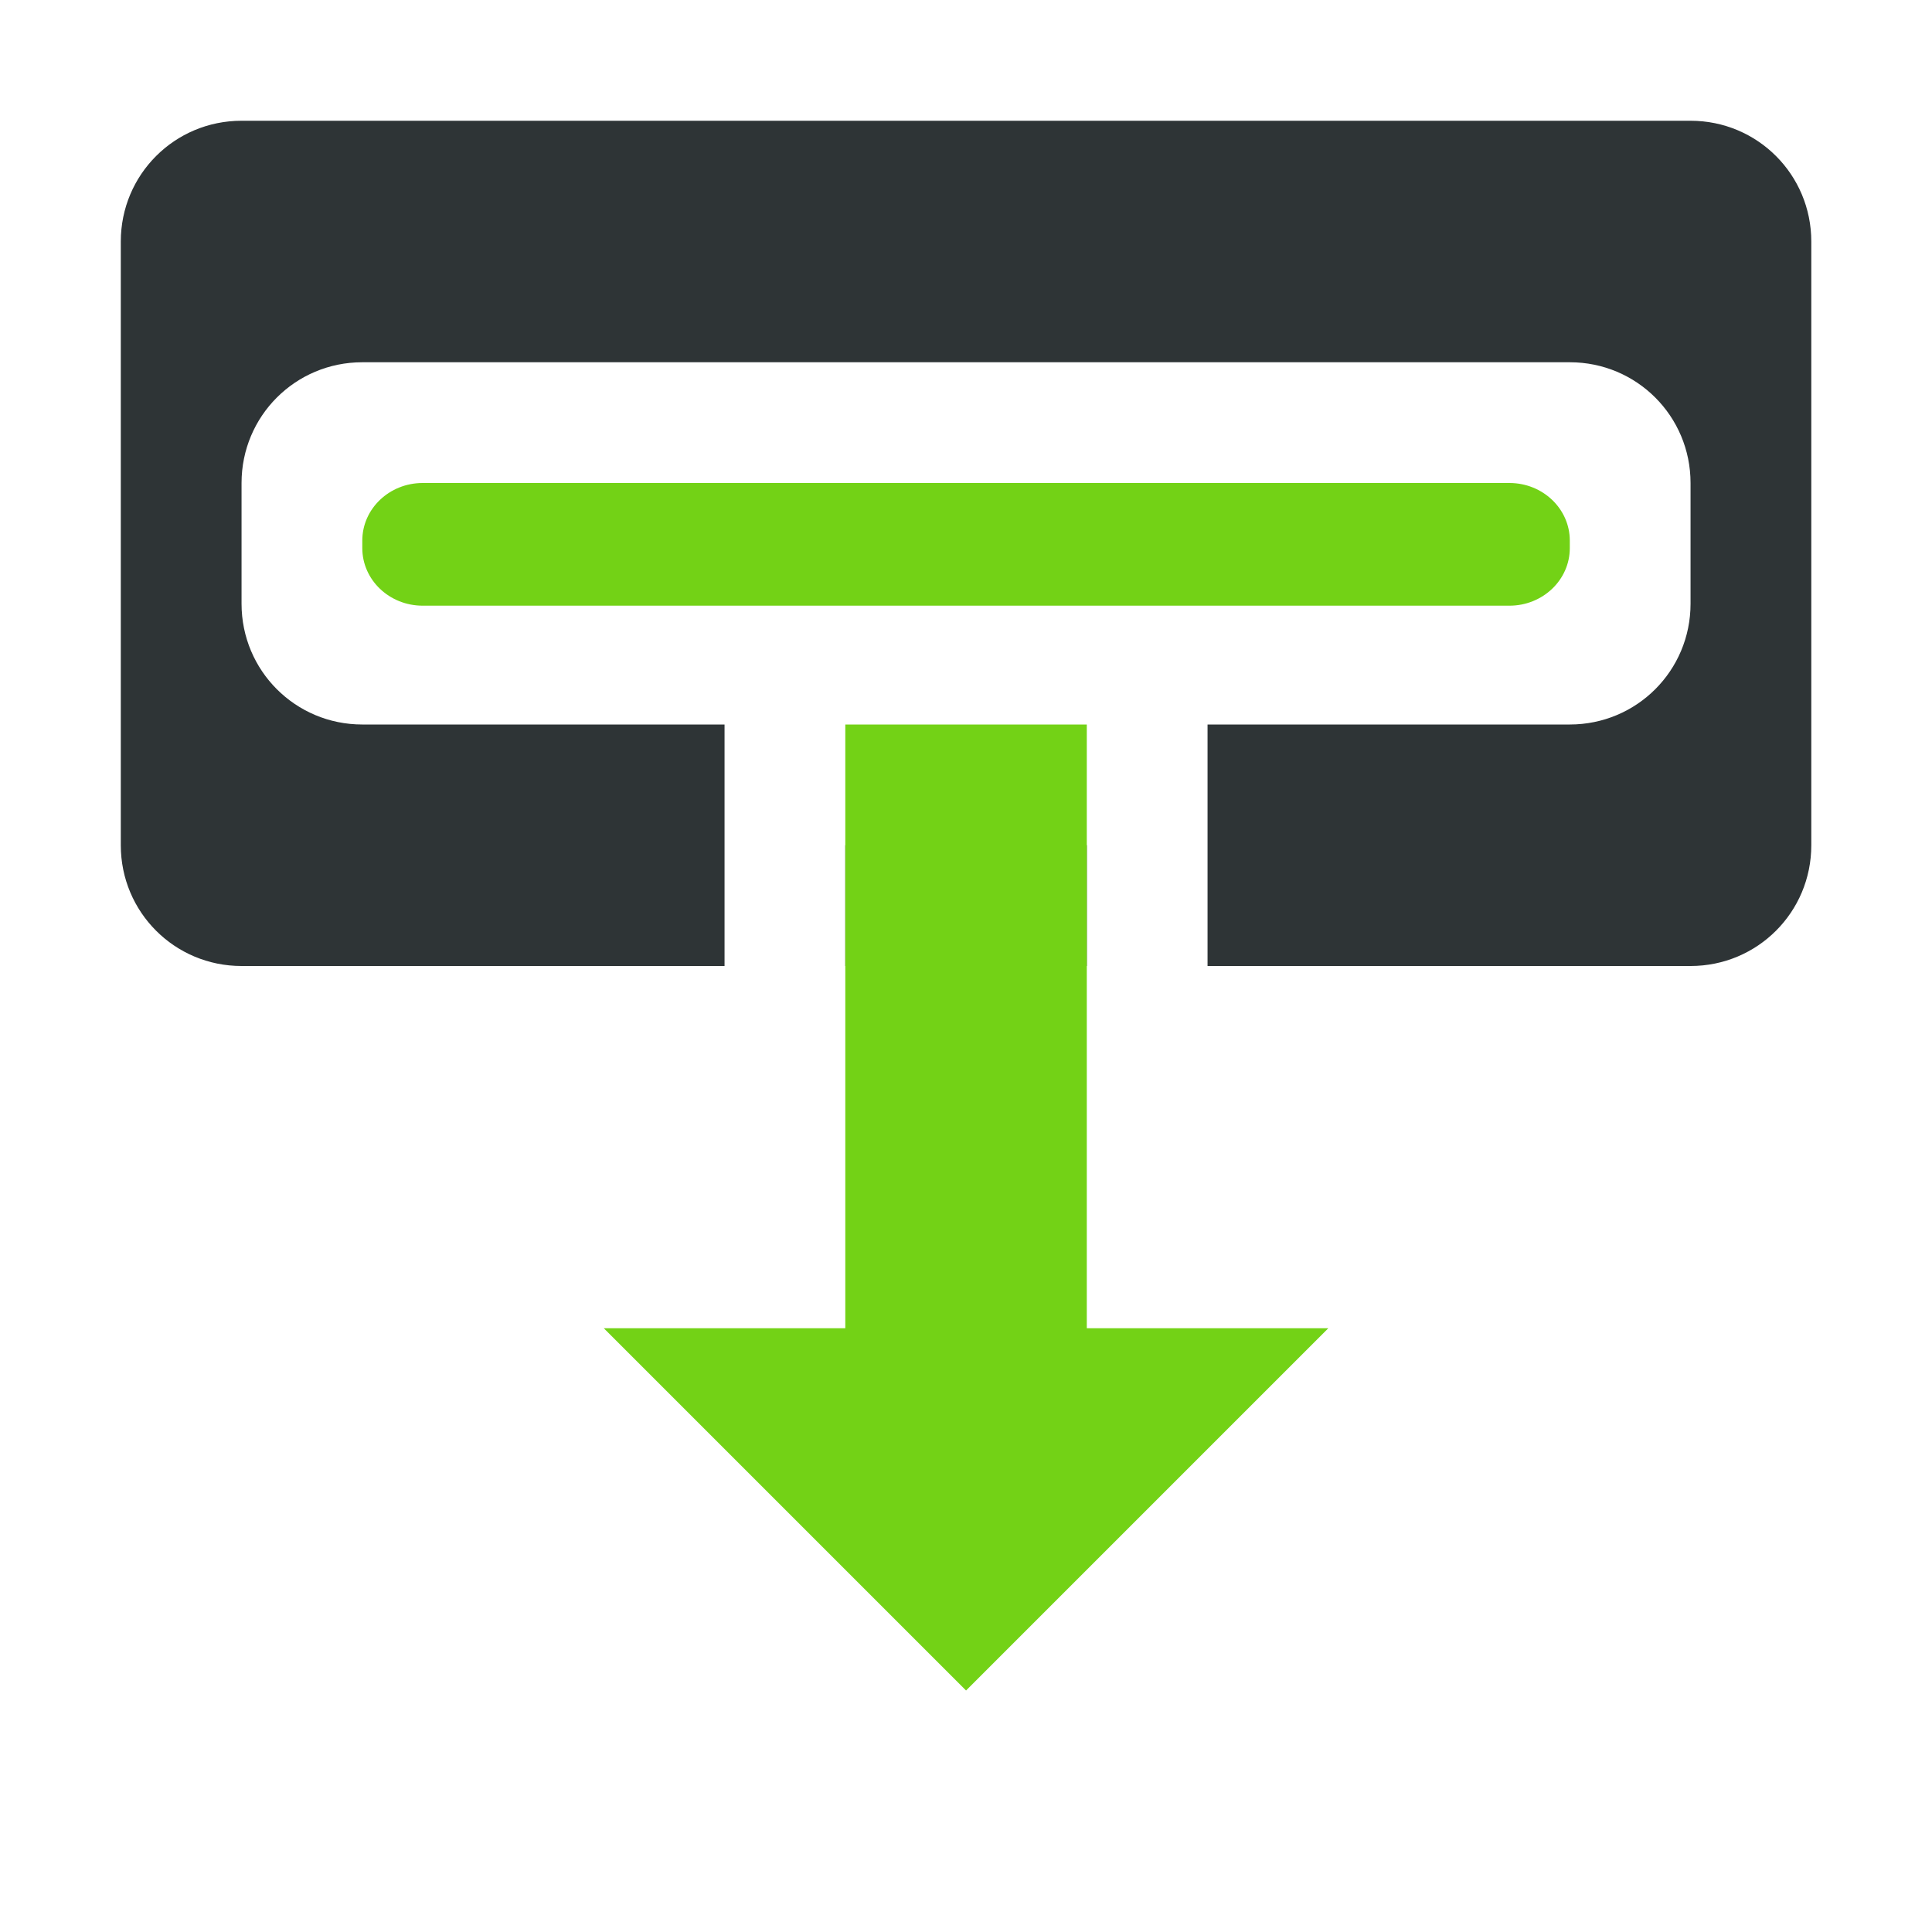
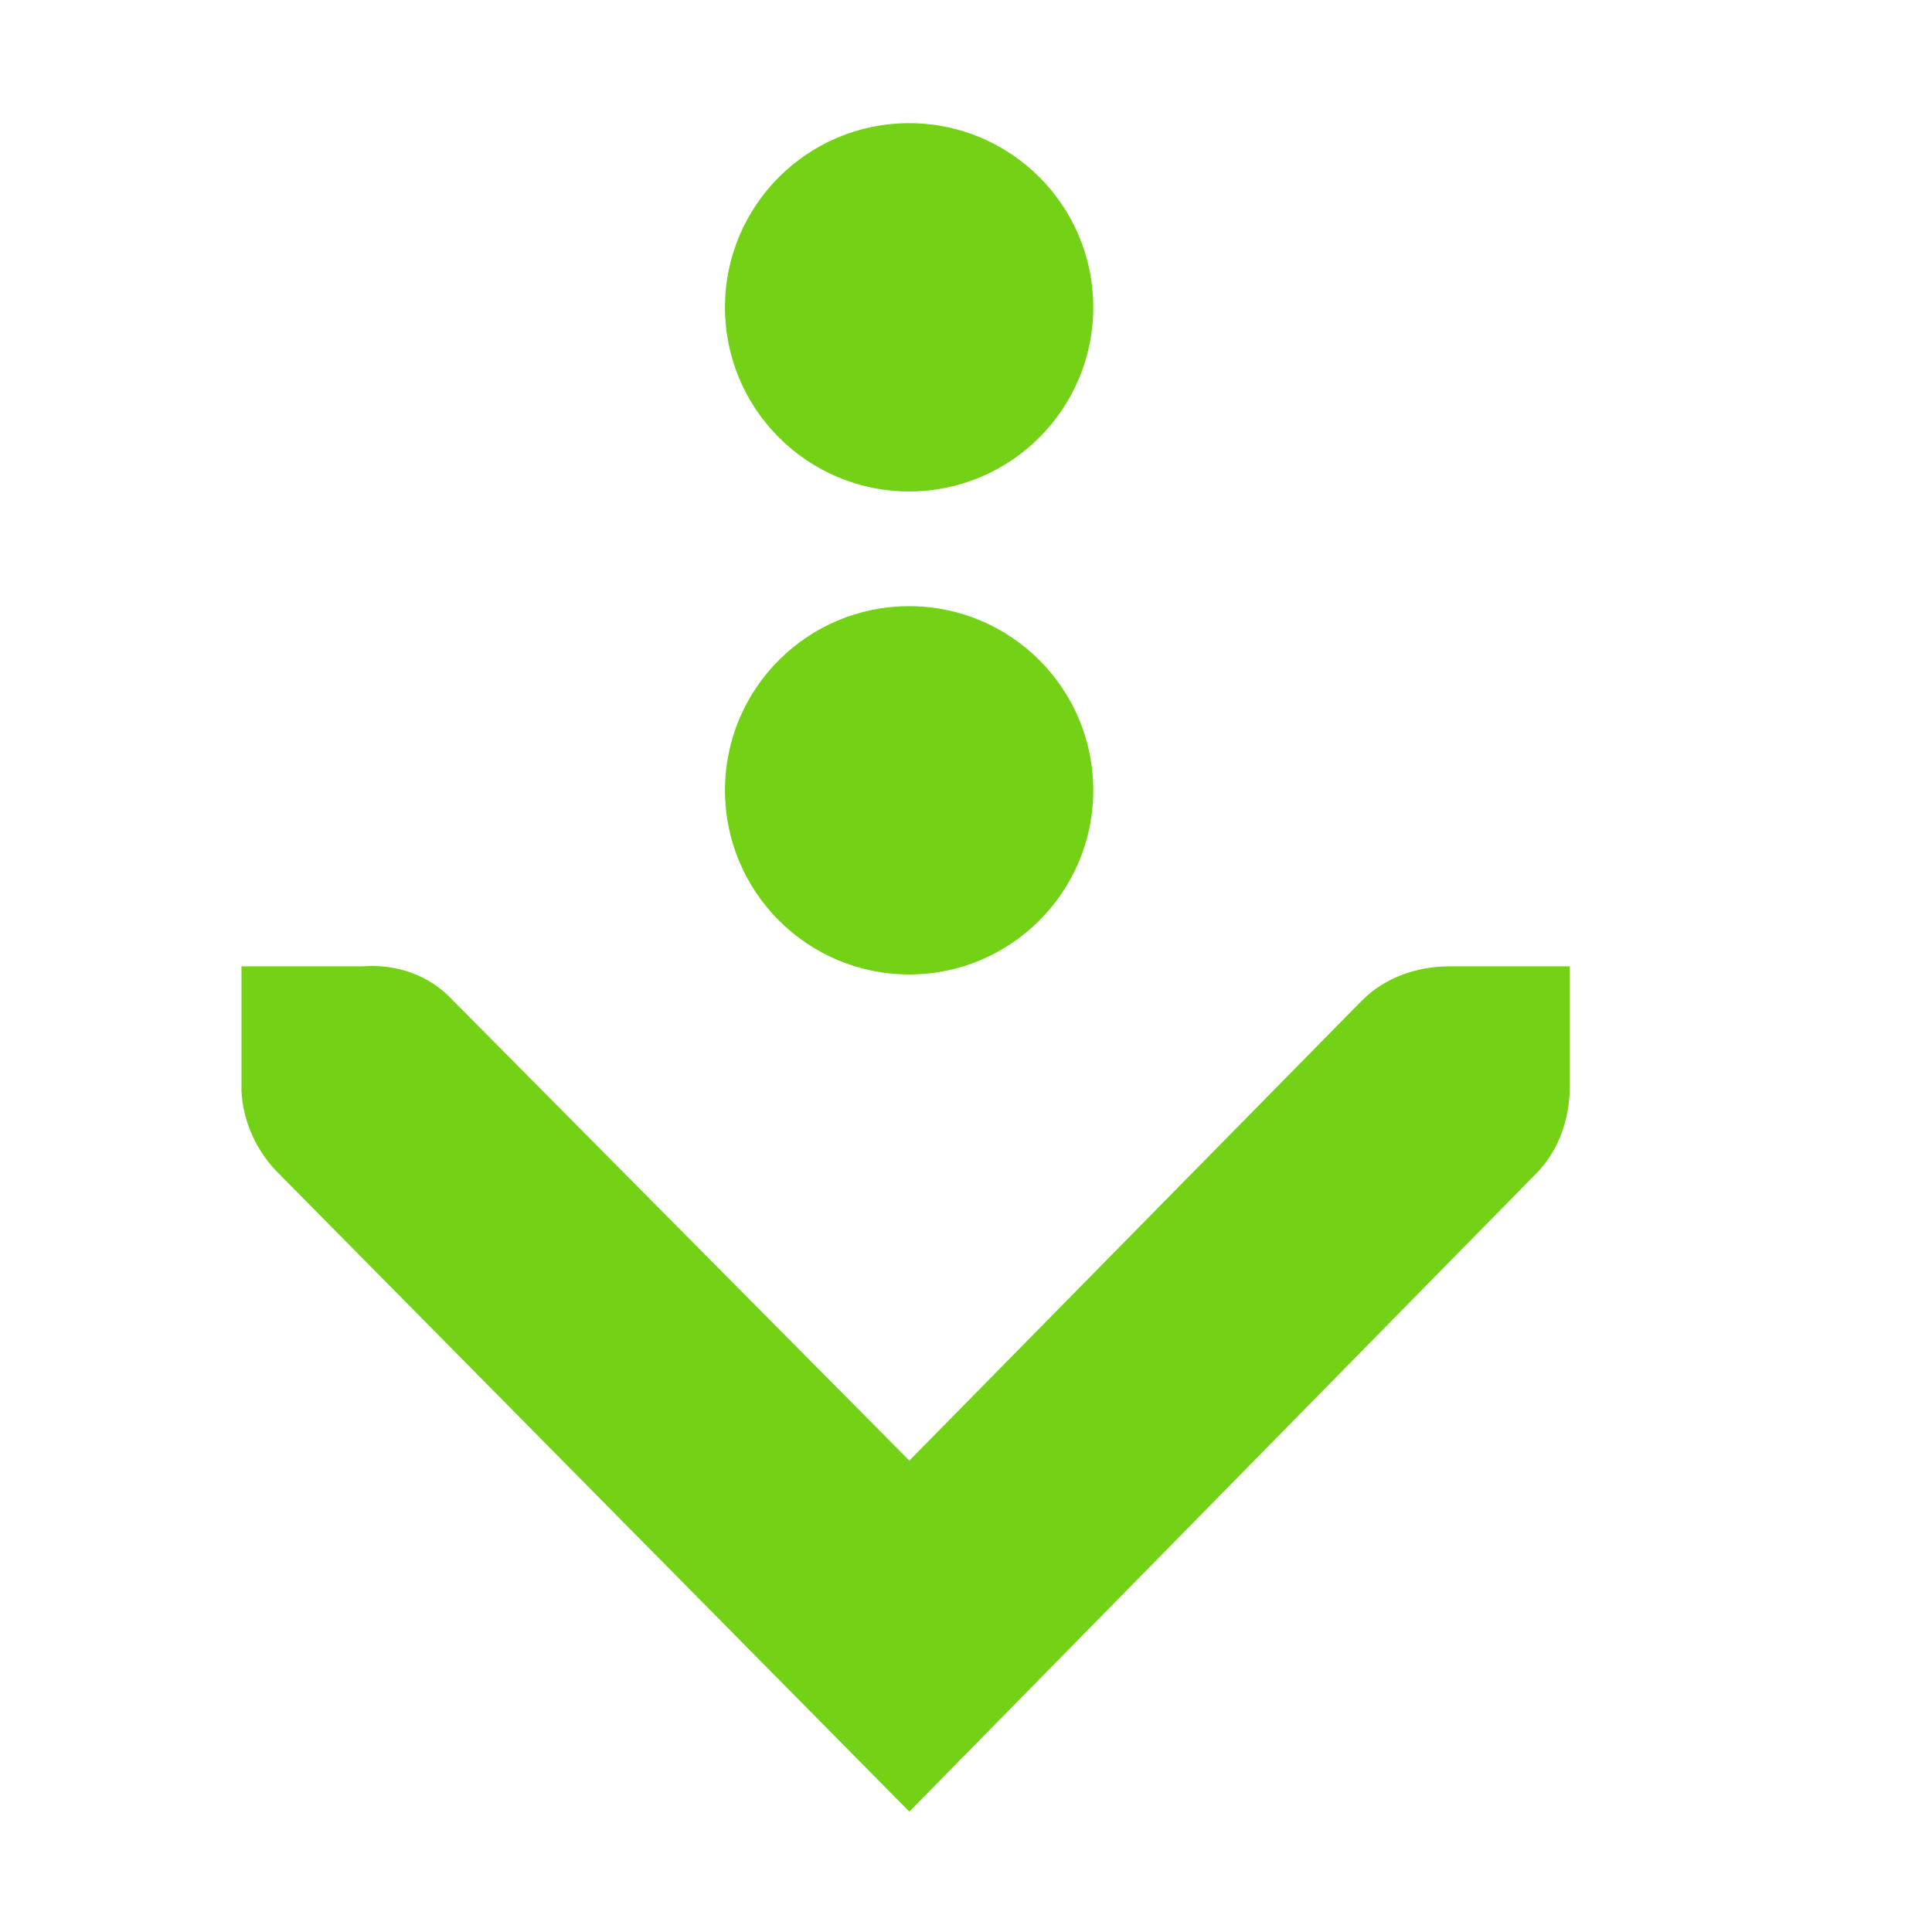
- <svg xmlns="http://www.w3.org/2000/svg" height="16px" width="16px" version="1.1">
-   <g>
-     <g transform="translate(-1.2876 -1038.6)">
-       <path fill="#2e3436" d="m3.288 1039.6c-0.554 0-1 0.446-1 1v5c0 0.554 0.446 1 1 1h4v-2h-3c-0.554 0-1-0.446-1-1v-1c0-0.554 0.446-1 1-1h10c0.554 0 1 0.446 1 1v1c0 0.554-0.446 1-1 1h-3v2h4c0.554 0 1-0.446 1-1v-5c0-0.554-0.446-1-1-1h-12zm5 6v1h2v-1h-2z" />
-       <path fill="#73d216" d="m12.288 1049.6h-2v-5h-2v5h-2l3 3z" />
-       <rect rx=".5" ry=".477" height="1.016" width="10" y="1042.6" x="4.288" fill="#73d216" />
-     </g>
+ <svg xmlns="http://www.w3.org/2000/svg" height="16" id="svg7384" version="1.1" width="16">
+   <defs id="defs7386" />
+   <g id="layer9" style="display:inline" transform="translate(-501.0002,-195)" />
+   <g id="layer10" transform="translate(-501.0002,-195)" />
+   <g id="layer11" transform="translate(-501.0002,-195)" />
+   <g id="layer13" transform="translate(-501.0002,-195)">
+     <path d="m 503,203.003 0,1 c -1.2e-4,0.01 -4.6e-4,0.021 0,0.031 0.011,0.255 0.129,0.51 0.312,0.688 l 5.219,5.281 5.188,-5.281 c 0.188,-0.188 0.281,-0.454 0.281,-0.719 l 0,-1 -1,0 c -0.265,0 -0.531,0.093 -0.719,0.281 l -3.75,3.812 -3.781,-3.812 c -0.195,-0.211 -0.469,-0.303 -0.75,-0.281 l -1,0 z" id="path11142" style="font-size:medium;font-style:normal;font-variant:normal;font-weight:normal;font-stretch:normal;text-indent:0;text-align:start;text-decoration:none;line-height:normal;letter-spacing:normal;word-spacing:normal;text-transform:none;direction:ltr;block-progression:tb;writing-mode:lr-tb;text-anchor:start;color:#bebebe;fill:#73d216;fill-opacity:1;fill-rule:nonzero;stroke:none;stroke-width:1.781;marker:none;visibility:visible;display:inline;overflow:visible;enable-background:new;font-family:Andale Mono;-inkscape-font-specification:Andale Mono" />
+     <path d="m 269.054,-13.455 c 0,0.842 -0.683,1.525 -1.525,1.525 -0.842,0 -1.525,-0.683 -1.525,-1.525 0,-0.842 0.683,-1.525 1.525,-1.525 0.842,0 1.525,0.683 1.525,1.525 z" id="path11168" style="color:#000000;fill:#73d216;fill-opacity:1;fill-rule:evenodd;stroke:none;stroke-width:1;marker:none;visibility:visible;display:inline;overflow:visible;enable-background:new" transform="translate(241.0002,215)" />
+     <path d="m 269.054,-13.455 c 0,0.842 -0.683,1.525 -1.525,1.525 -0.842,0 -1.525,-0.683 -1.525,-1.525 0,-0.842 0.683,-1.525 1.525,-1.525 0.842,0 1.525,0.683 1.525,1.525 z" id="path11170" style="color:#000000;fill:#73d216;fill-opacity:1;fill-rule:evenodd;stroke:none;stroke-width:1;marker:none;visibility:visible;display:inline;overflow:visible;enable-background:new" transform="translate(241.0002,211)" />
  </g>
+   <g id="layer14" transform="translate(-501.0002,-195)" />
+   <g id="layer15" style="display:inline" transform="translate(-501.0002,-195)" />
+   <g id="g71291" style="display:inline" transform="translate(-501.0002,-195)" />
+   <g id="g4953" style="display:inline" transform="translate(-501.0002,-195)" />
+   <g id="layer12" style="display:inline" transform="translate(-501.0002,-195)" />
</svg>
